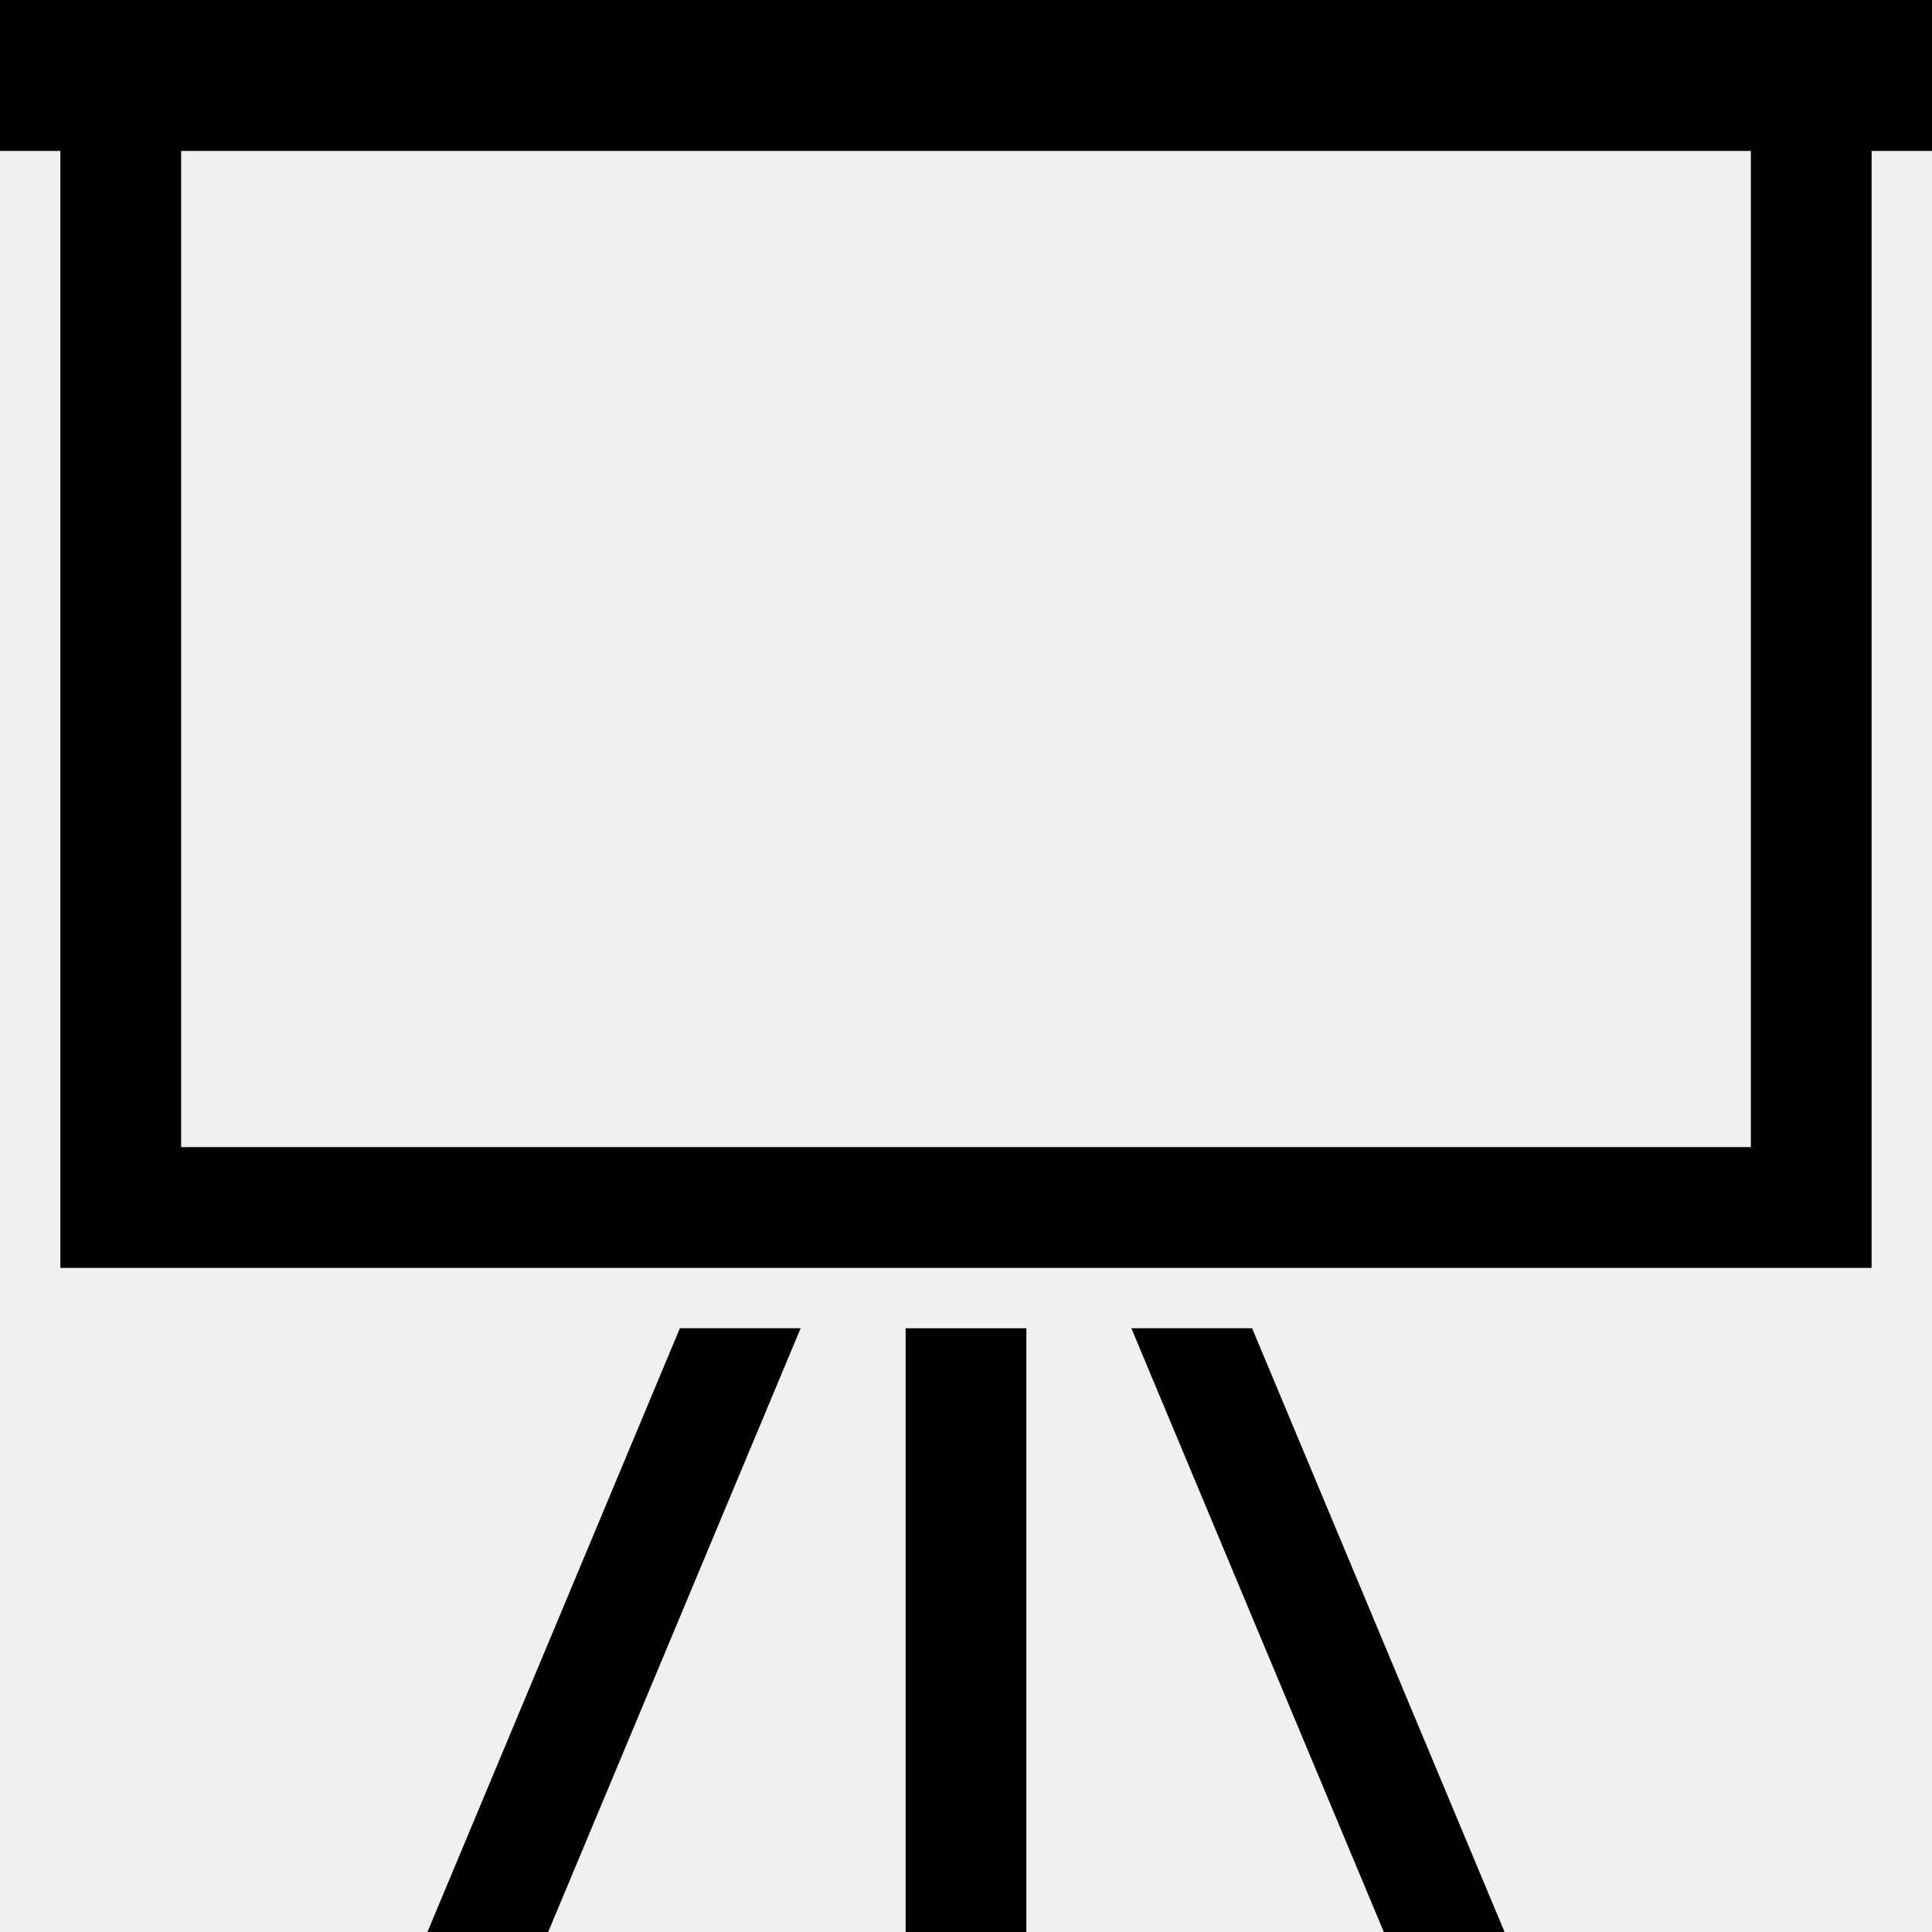
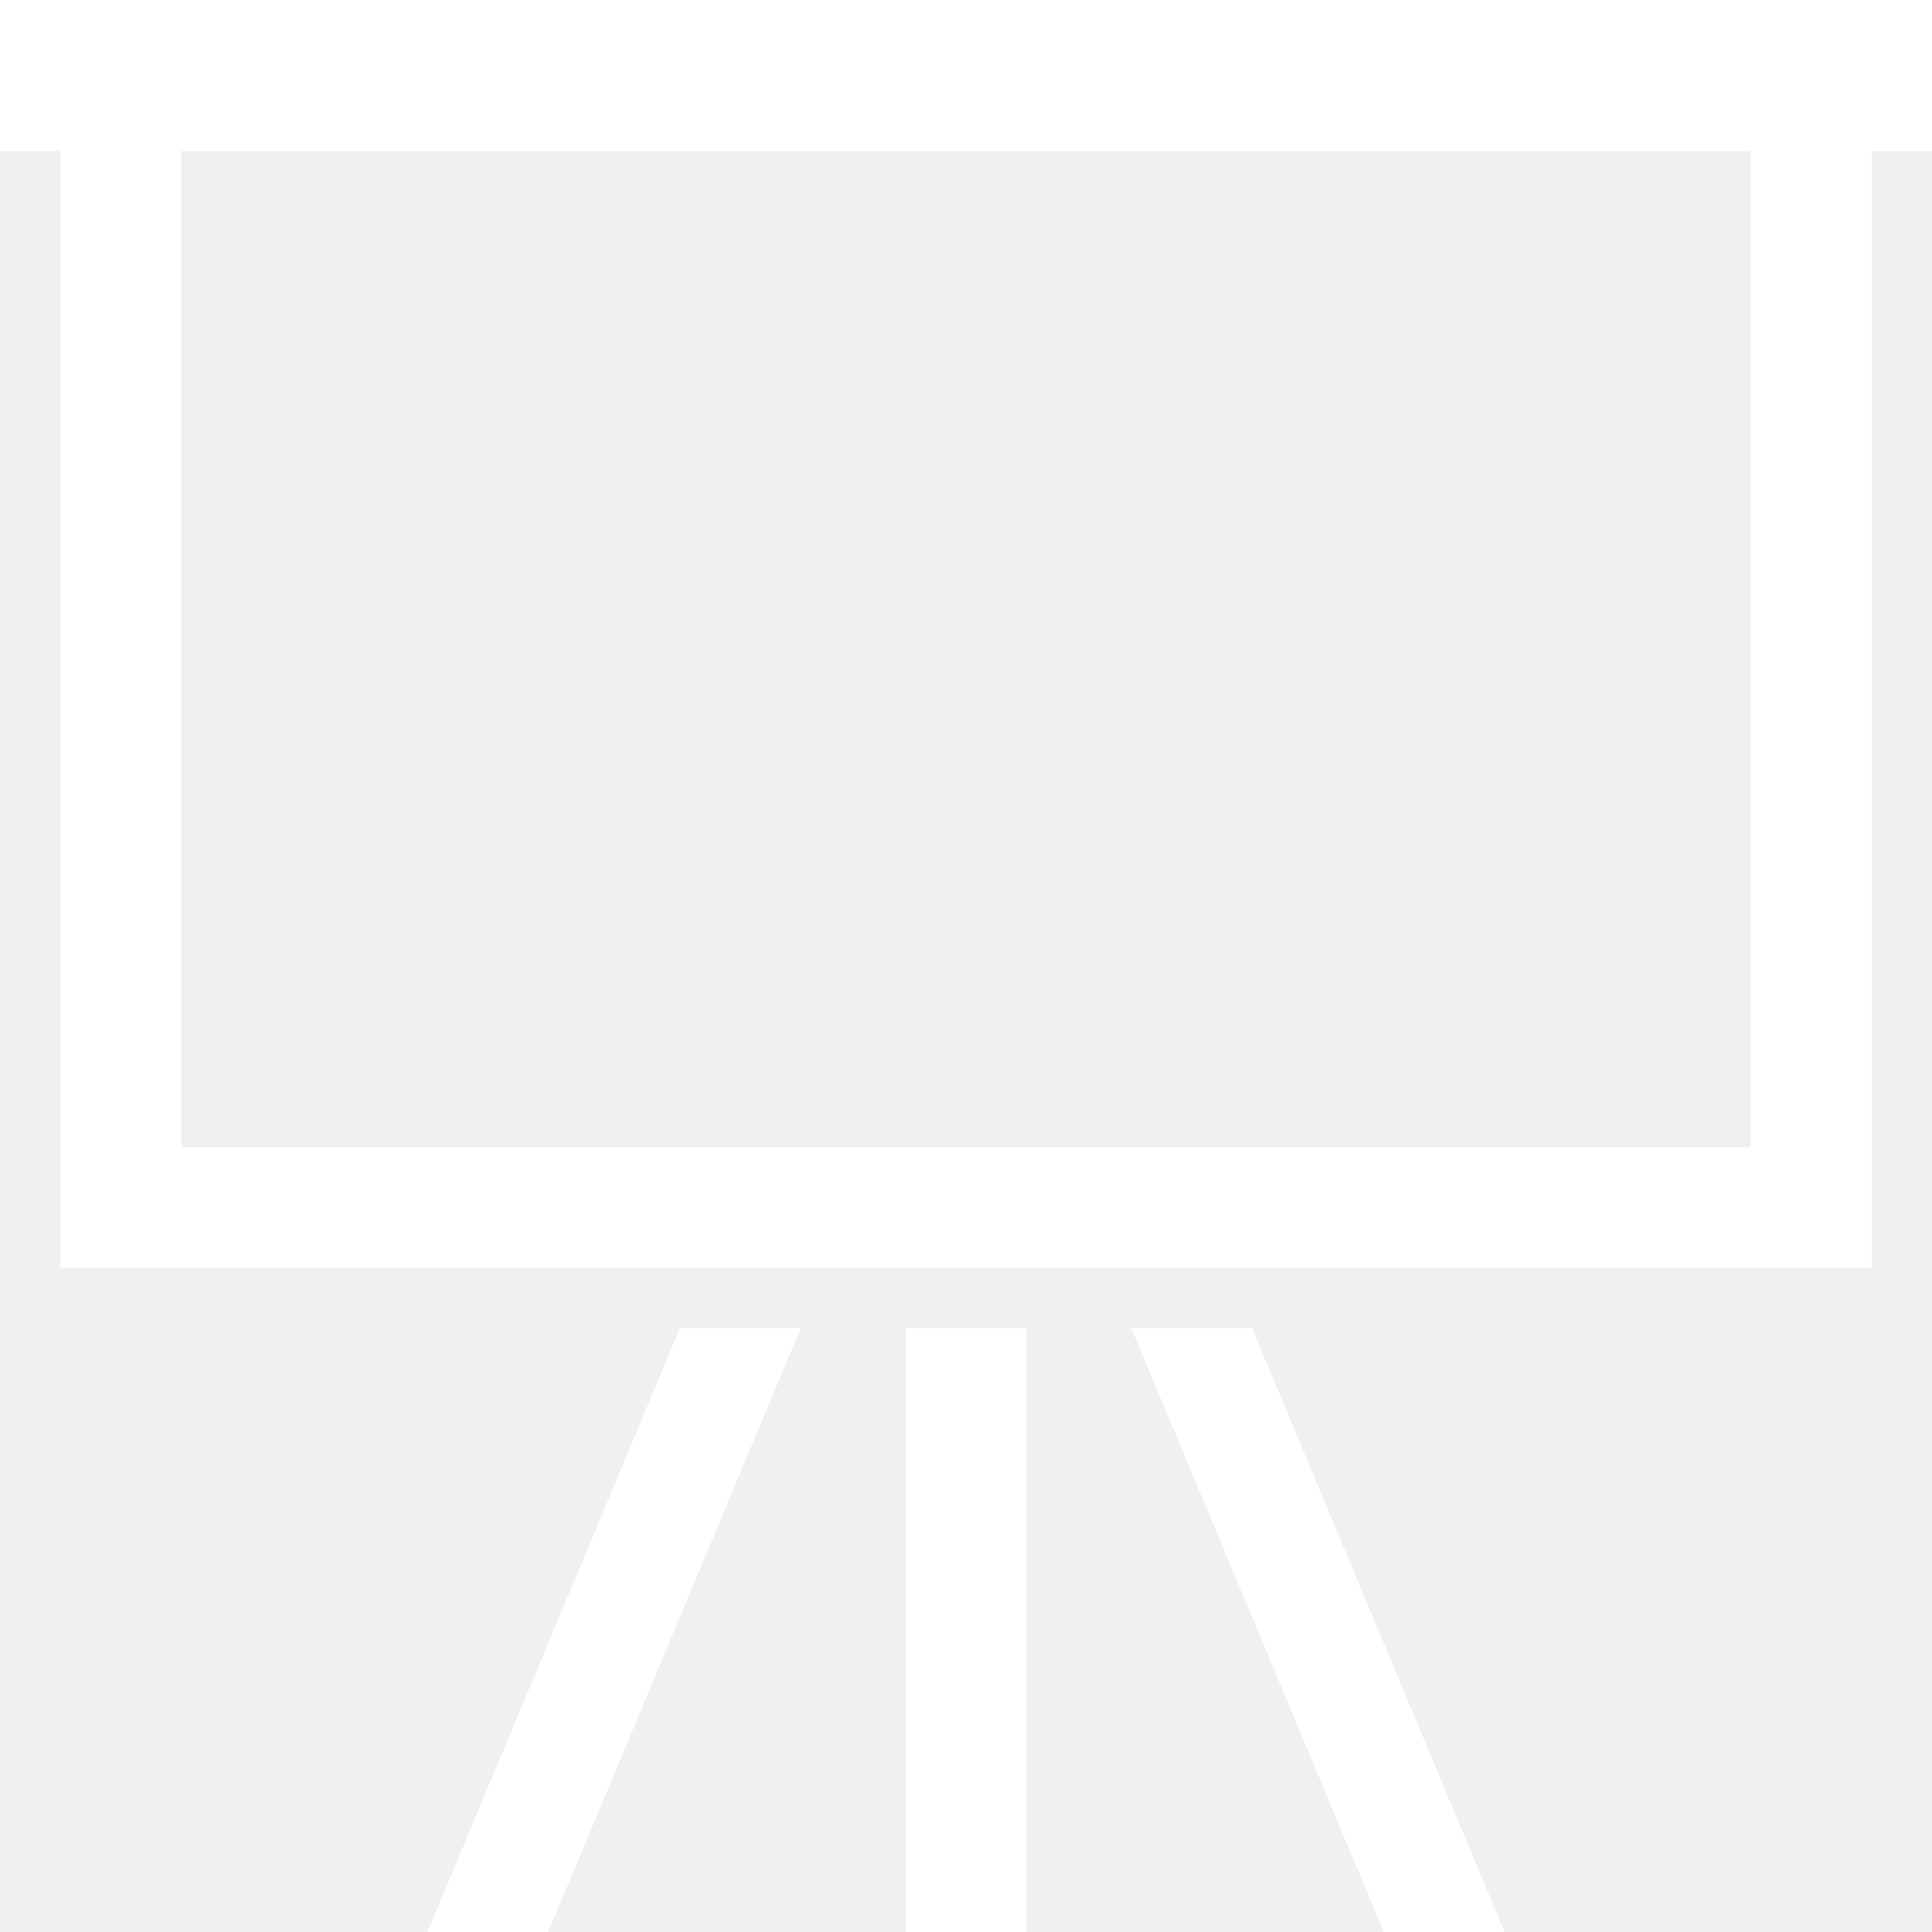
<svg xmlns="http://www.w3.org/2000/svg" version="1.1" id="_x32_" viewBox="0 0 512 512" xml:space="preserve" fill="#ffffff" fill-rule="evenodd">
  <style type="text/css">
- 	.st0{fill:currentColor;}
+ 	.st0{fill:#ffffff;}
</style>
  <g>
    <path class="st0" d="M512,0H0v40h16v296h480V40h16V0z M464,304H48V40h416V304z" />
    <rect x="240" y="352" class="st0" width="32" height="160" />
    <polygon class="st0" points="113.273,512 145.273,512 212.179,352 180.179,352  " />
    <polygon class="st0" points="299.82,352 366.726,512 398.726,512 331.82,352  " />
  </g>
</svg>
